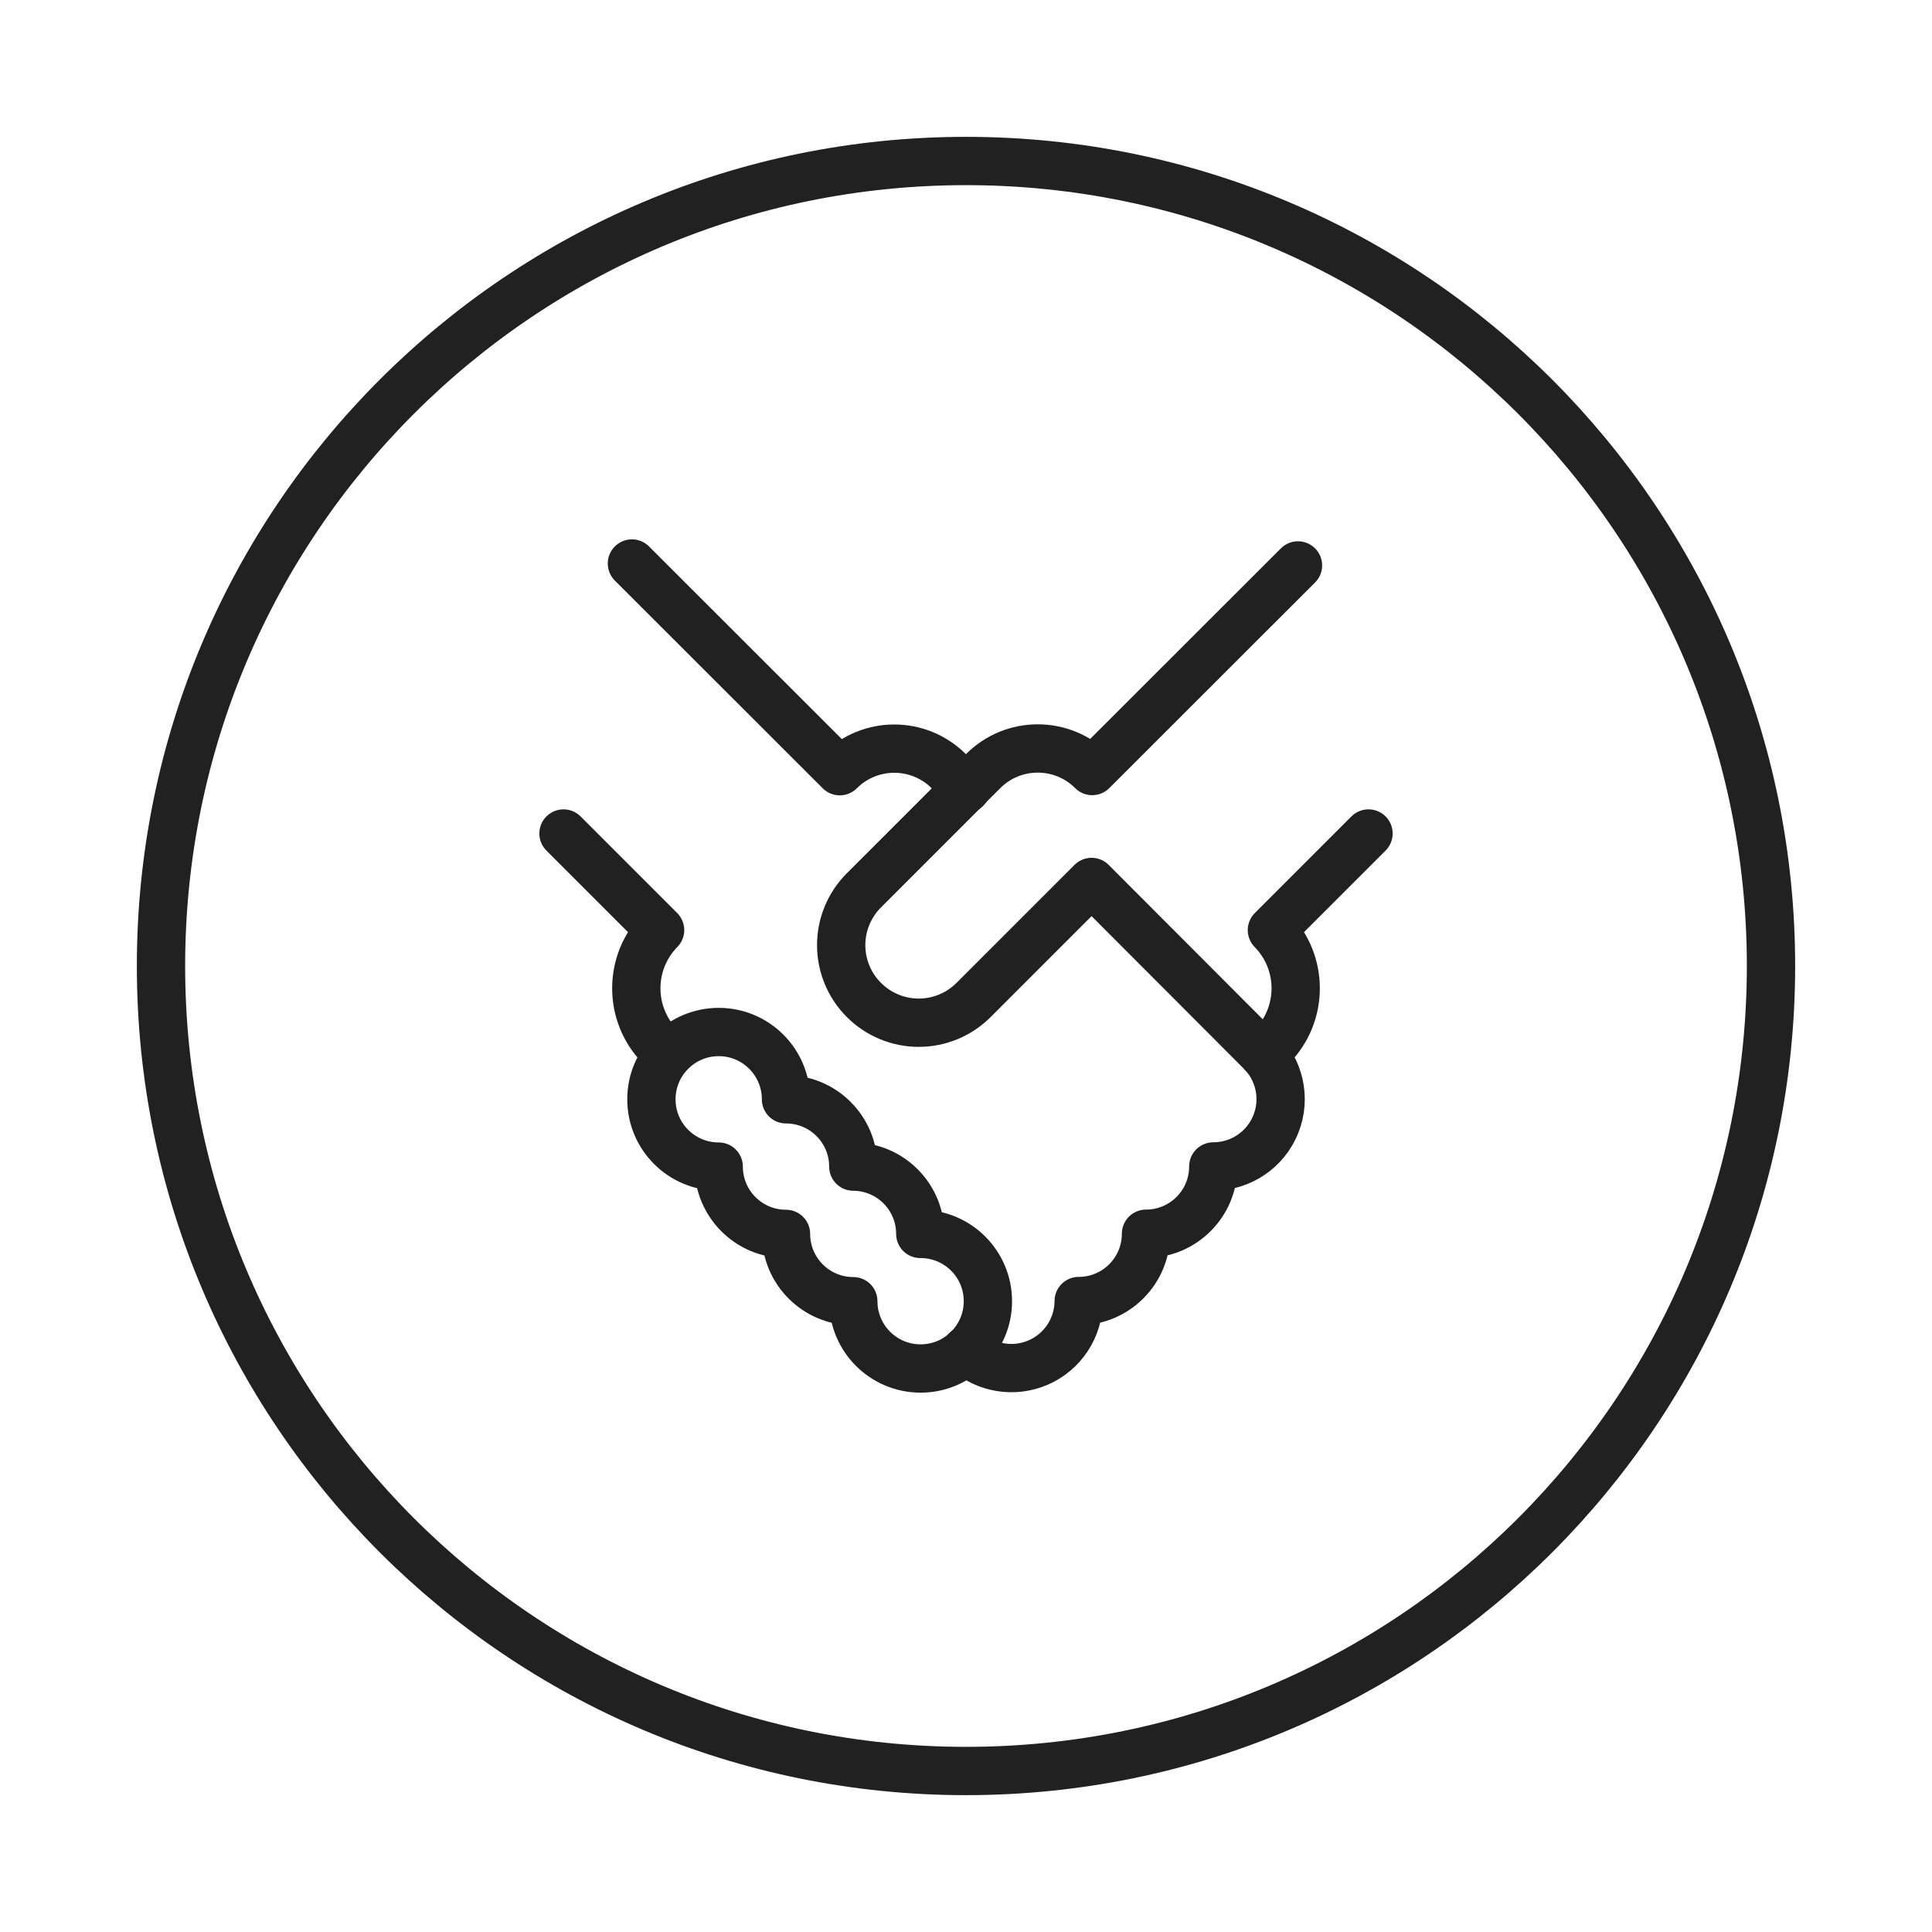
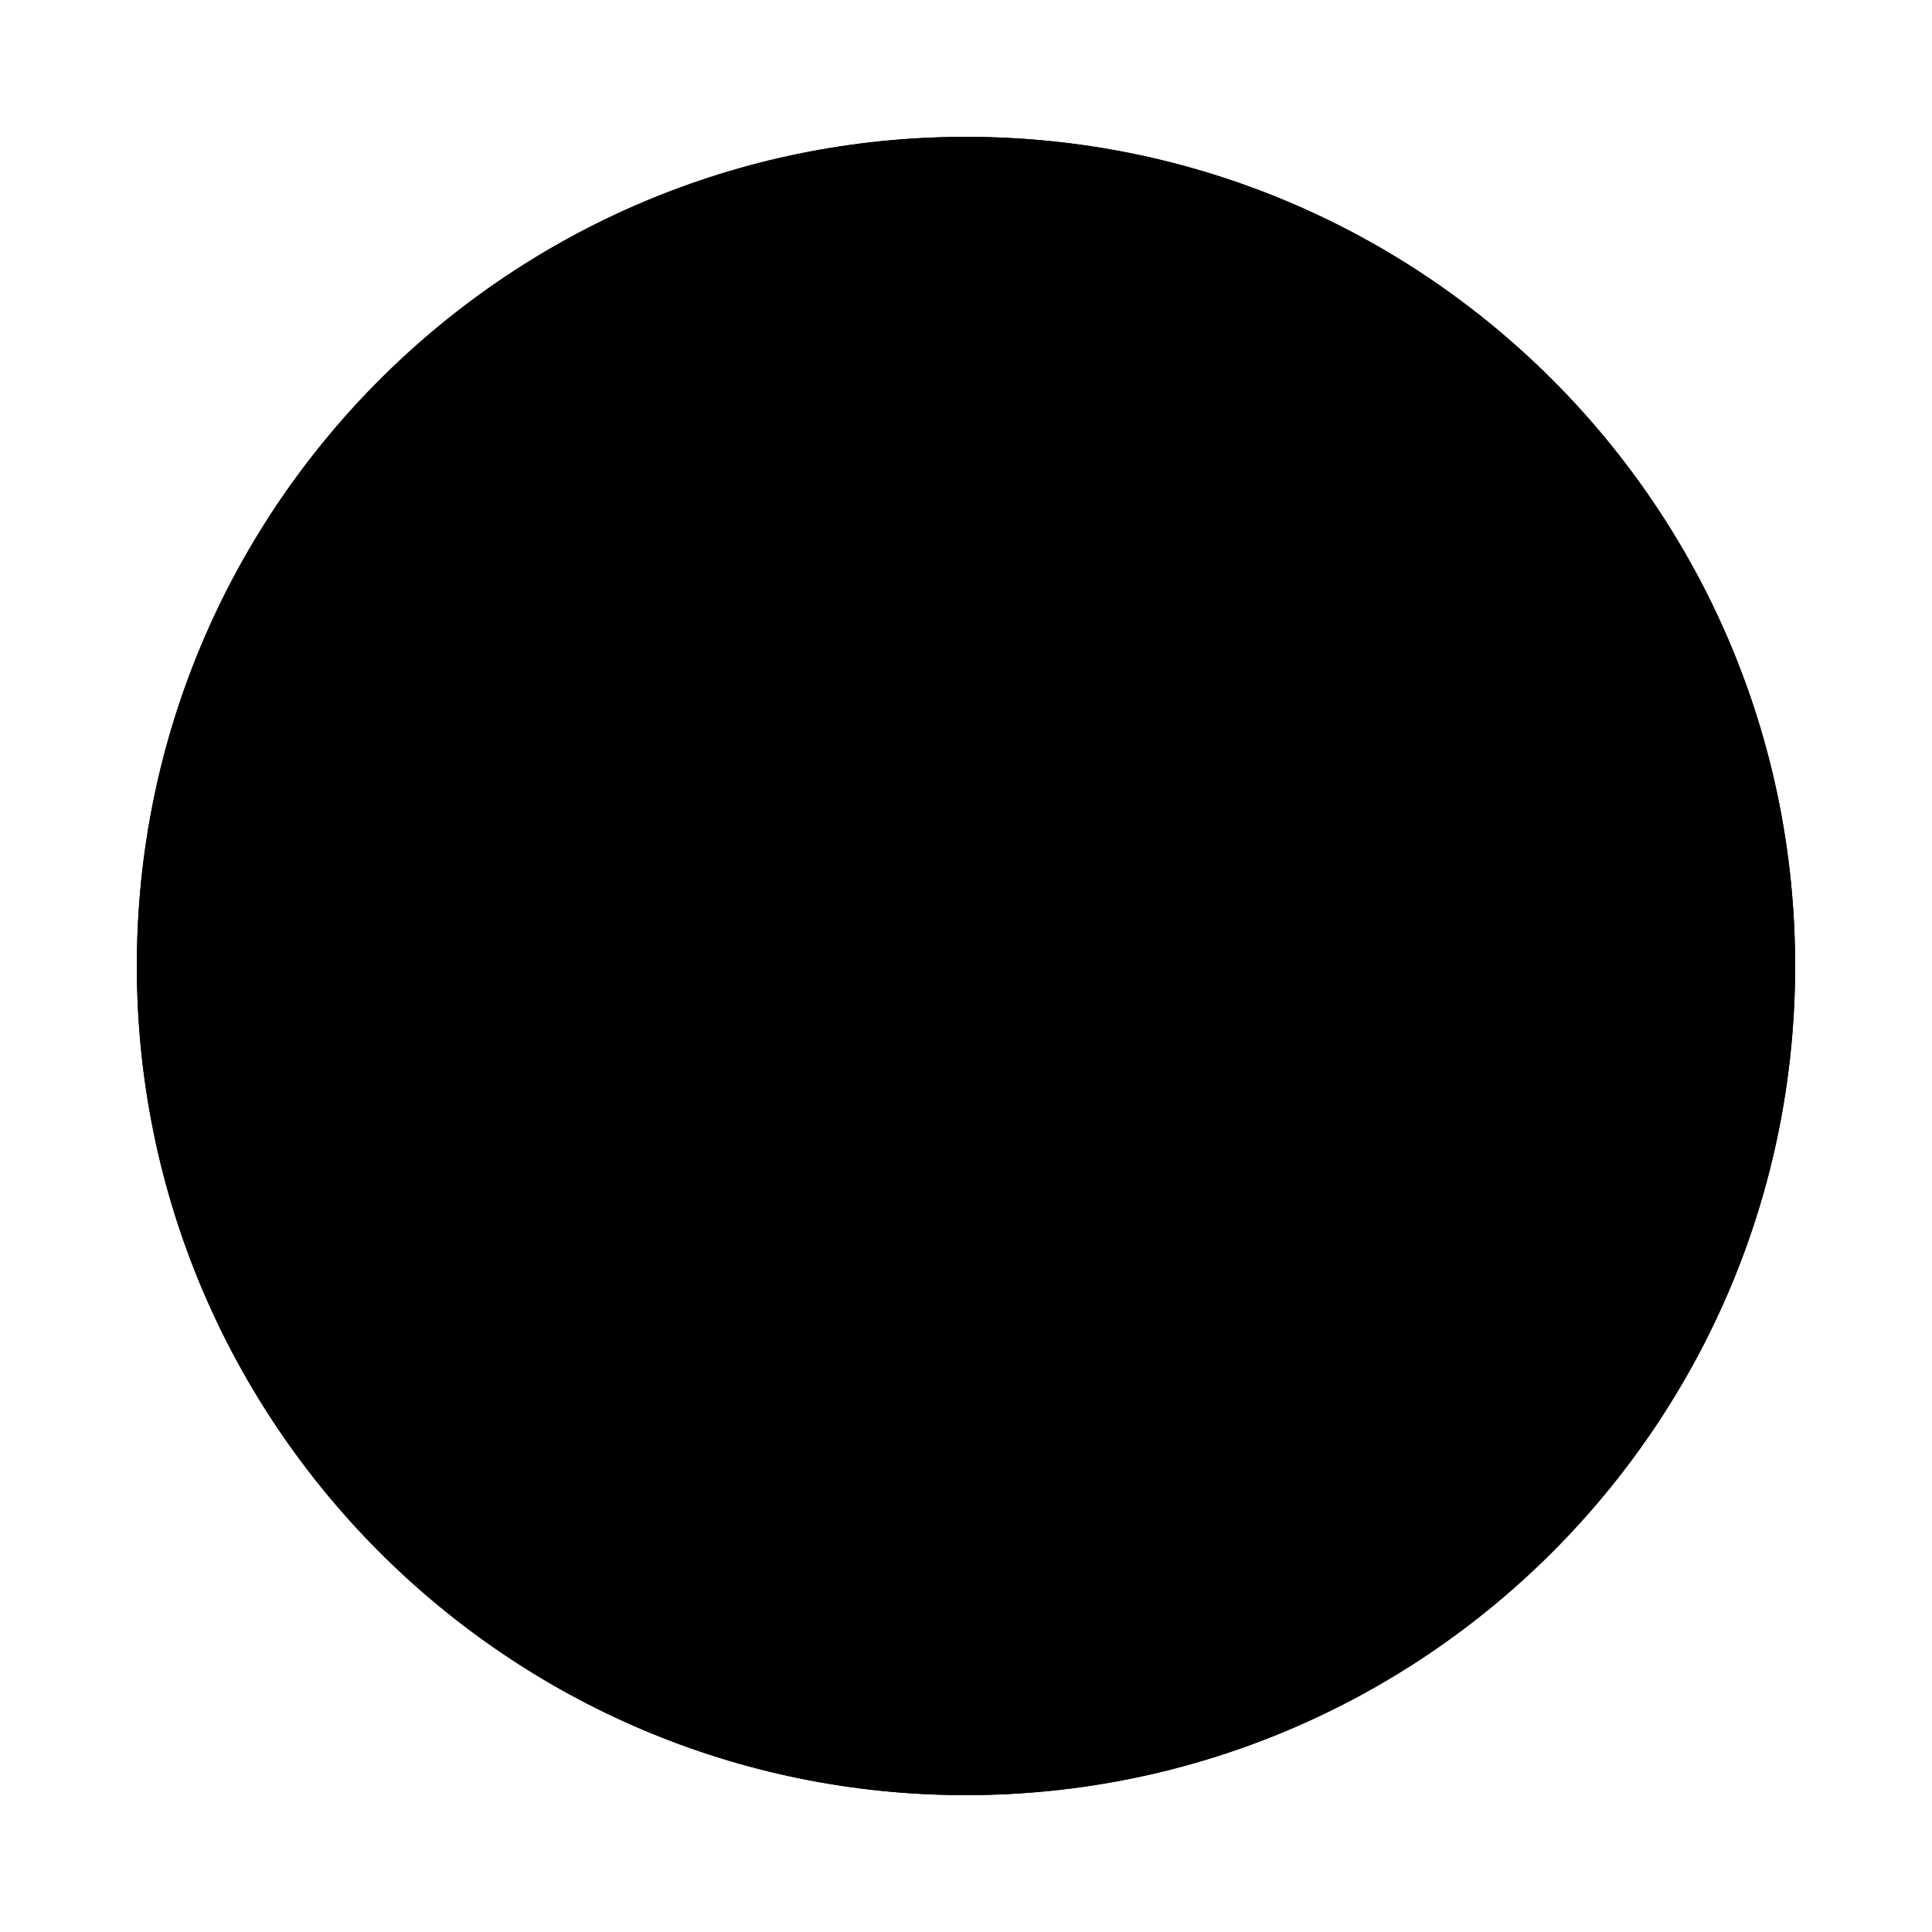
<svg xmlns="http://www.w3.org/2000/svg" id="Calque_1" data-name="Calque 1" viewBox="0 0 120 120">
  <defs>
-     <style>.cls-1{fill:none;stroke:#212121;stroke-linecap:round;stroke-linejoin:round;stroke-width:3px;}</style>
+     <style>.cls-1{fill:currentColor;}</style>
  </defs>
-   <circle class="cls-1" cx="60" cy="60" r="50" />
-   <path class="cls-1" d="M57.16,76.64A4.18,4.18,0,0,0,53,72.46a4.18,4.18,0,0,0-4.18-4.18,4.18,4.18,0,1,0-4.18,4.18,4.18,4.18,0,0,0,4.18,4.18A4.18,4.18,0,0,0,53,80.82a4.18,4.18,0,1,0,4.18-4.18Z" />
-   <path class="cls-1" d="M85,51.77l-6,6h0A5.16,5.16,0,0,1,79,65l-.51.51" />
-   <path class="cls-1" d="M60,83.88a4.18,4.18,0,0,0,7-3.07,4.18,4.18,0,0,0,4.18-4.18,4.18,4.18,0,0,0,4.18-4.18,4.18,4.18,0,0,0,2.85-7.24L67.8,54.78h0l-7.33,7.33a4.81,4.81,0,0,1-6.81,0h0a4.81,4.81,0,0,1,0-6.81l7.41-7.41a4.79,4.79,0,0,1,6.77,0h0L80.62,35.12" />
-   <path class="cls-1" d="M35,51.77l6,6h0A5.16,5.16,0,0,0,41,65l.49.49" />
-   <path class="cls-1" d="M60,49,58.93,47.9a4.79,4.79,0,0,0-6.77,0h0L39.25,35" />
+   <path class="cls-1" d="M60,111.5A51.5,51.5,0,1,1,111.5,60,51.56,51.56,0,0,1,60,111.5Zm0-100A48.5,48.5,0,1,0,108.5,60,48.55,48.55,0,0,0,60,11.5Z" />
+   <circle class="cls-2" cx="60" cy="60" r="51.5" />
+   <path class="cls-1" d="M57.16,86.5a5.69,5.69,0,0,1-5.52-4.34A5.7,5.7,0,0,1,47.46,78a5.7,5.7,0,0,1-4.18-4.18,5.68,5.68,0,1,1,6.86-6.86,5.7,5.7,0,0,1,4.18,4.18A5.7,5.7,0,0,1,58.5,75.3a5.68,5.68,0,0,1-1.34,11.2ZM44.62,65.59a2.68,2.68,0,1,0,0,5.36,1.5,1.5,0,0,1,1.5,1.5,2.68,2.68,0,0,0,2.68,2.68,1.5,1.5,0,0,1,1.5,1.5A2.68,2.68,0,0,0,53,79.32a1.5,1.5,0,0,1,1.5,1.5,2.68,2.68,0,1,0,2.68-2.68,1.5,1.5,0,0,1-1.5-1.5A2.68,2.68,0,0,0,53,74a1.5,1.5,0,0,1-1.5-1.5,2.68,2.68,0,0,0-2.68-2.68,1.5,1.5,0,0,1-1.5-1.5A2.68,2.68,0,0,0,44.62,65.59Zm14,11h0Z" />
+   <path class="cls-1" d="M78.51,67.05a1.5,1.5,0,0,1-1.06-2.56L78,64a3.66,3.66,0,0,0,0-5.17,1.5,1.5,0,0,1,0-2.12l6-6a1.5,1.5,0,0,1,2.12,2.12l-5,5a6.66,6.66,0,0,1-.94,8.23l-.51.51A1.5,1.5,0,0,1,78.51,67.05Z" />
+   <path class="cls-1" d="M62.84,86.5A5.66,5.66,0,0,1,59,85a1.5,1.5,0,1,1,2-2.2,2.68,2.68,0,0,0,4.5-2,1.5,1.5,0,0,1,1.5-1.5,2.68,2.68,0,0,0,2.68-2.68,1.5,1.5,0,0,1,1.5-1.5,2.68,2.68,0,0,0,2.68-2.68,1.5,1.5,0,0,1,1.5-1.5,2.68,2.68,0,0,0,1.83-4.64L67.8,56.91l-6.27,6.27a6.31,6.31,0,1,1-8.93-8.93L60,46.84a6.3,6.3,0,0,1,7.71-.93L79.56,34.06a1.5,1.5,0,0,1,2.12,2.12L68.91,49a1.5,1.5,0,0,1-1.06.44h0A1.5,1.5,0,0,1,66.79,49a3.37,3.37,0,0,0-4.65,0l-7.41,7.41a3.31,3.31,0,1,0,4.69,4.69l7.33-7.33a1.54,1.54,0,0,1,2.12,0L79.3,64.16a5.68,5.68,0,0,1-2.57,9.64A5.7,5.7,0,0,1,72.54,78a5.7,5.7,0,0,1-4.18,4.18A5.69,5.69,0,0,1,62.84,86.5Z" />
+   <path class="cls-1" d="M41.46,67a1.5,1.5,0,0,1-1.06-.44l-.49-.49A6.66,6.66,0,0,1,39,57.87l-5-5a1.5,1.5,0,0,1,2.12-2.12l6,6a1.5,1.5,0,0,1,0,2.12A3.66,3.66,0,0,0,42,64l.49.49A1.5,1.5,0,0,1,41.46,67Z" />
+   <path class="cls-1" d="M60,50.47A1.5,1.5,0,0,1,58.94,50L57.87,49a3.37,3.37,0,0,0-4.65,0,1.54,1.54,0,0,1-2.12,0l-12.9-12.9a1.5,1.5,0,0,1,2.12-2.12l12,12a6.3,6.3,0,0,1,7.71.93l1.07,1.07A1.5,1.5,0,0,1,60,50.47Z" />
</svg>
